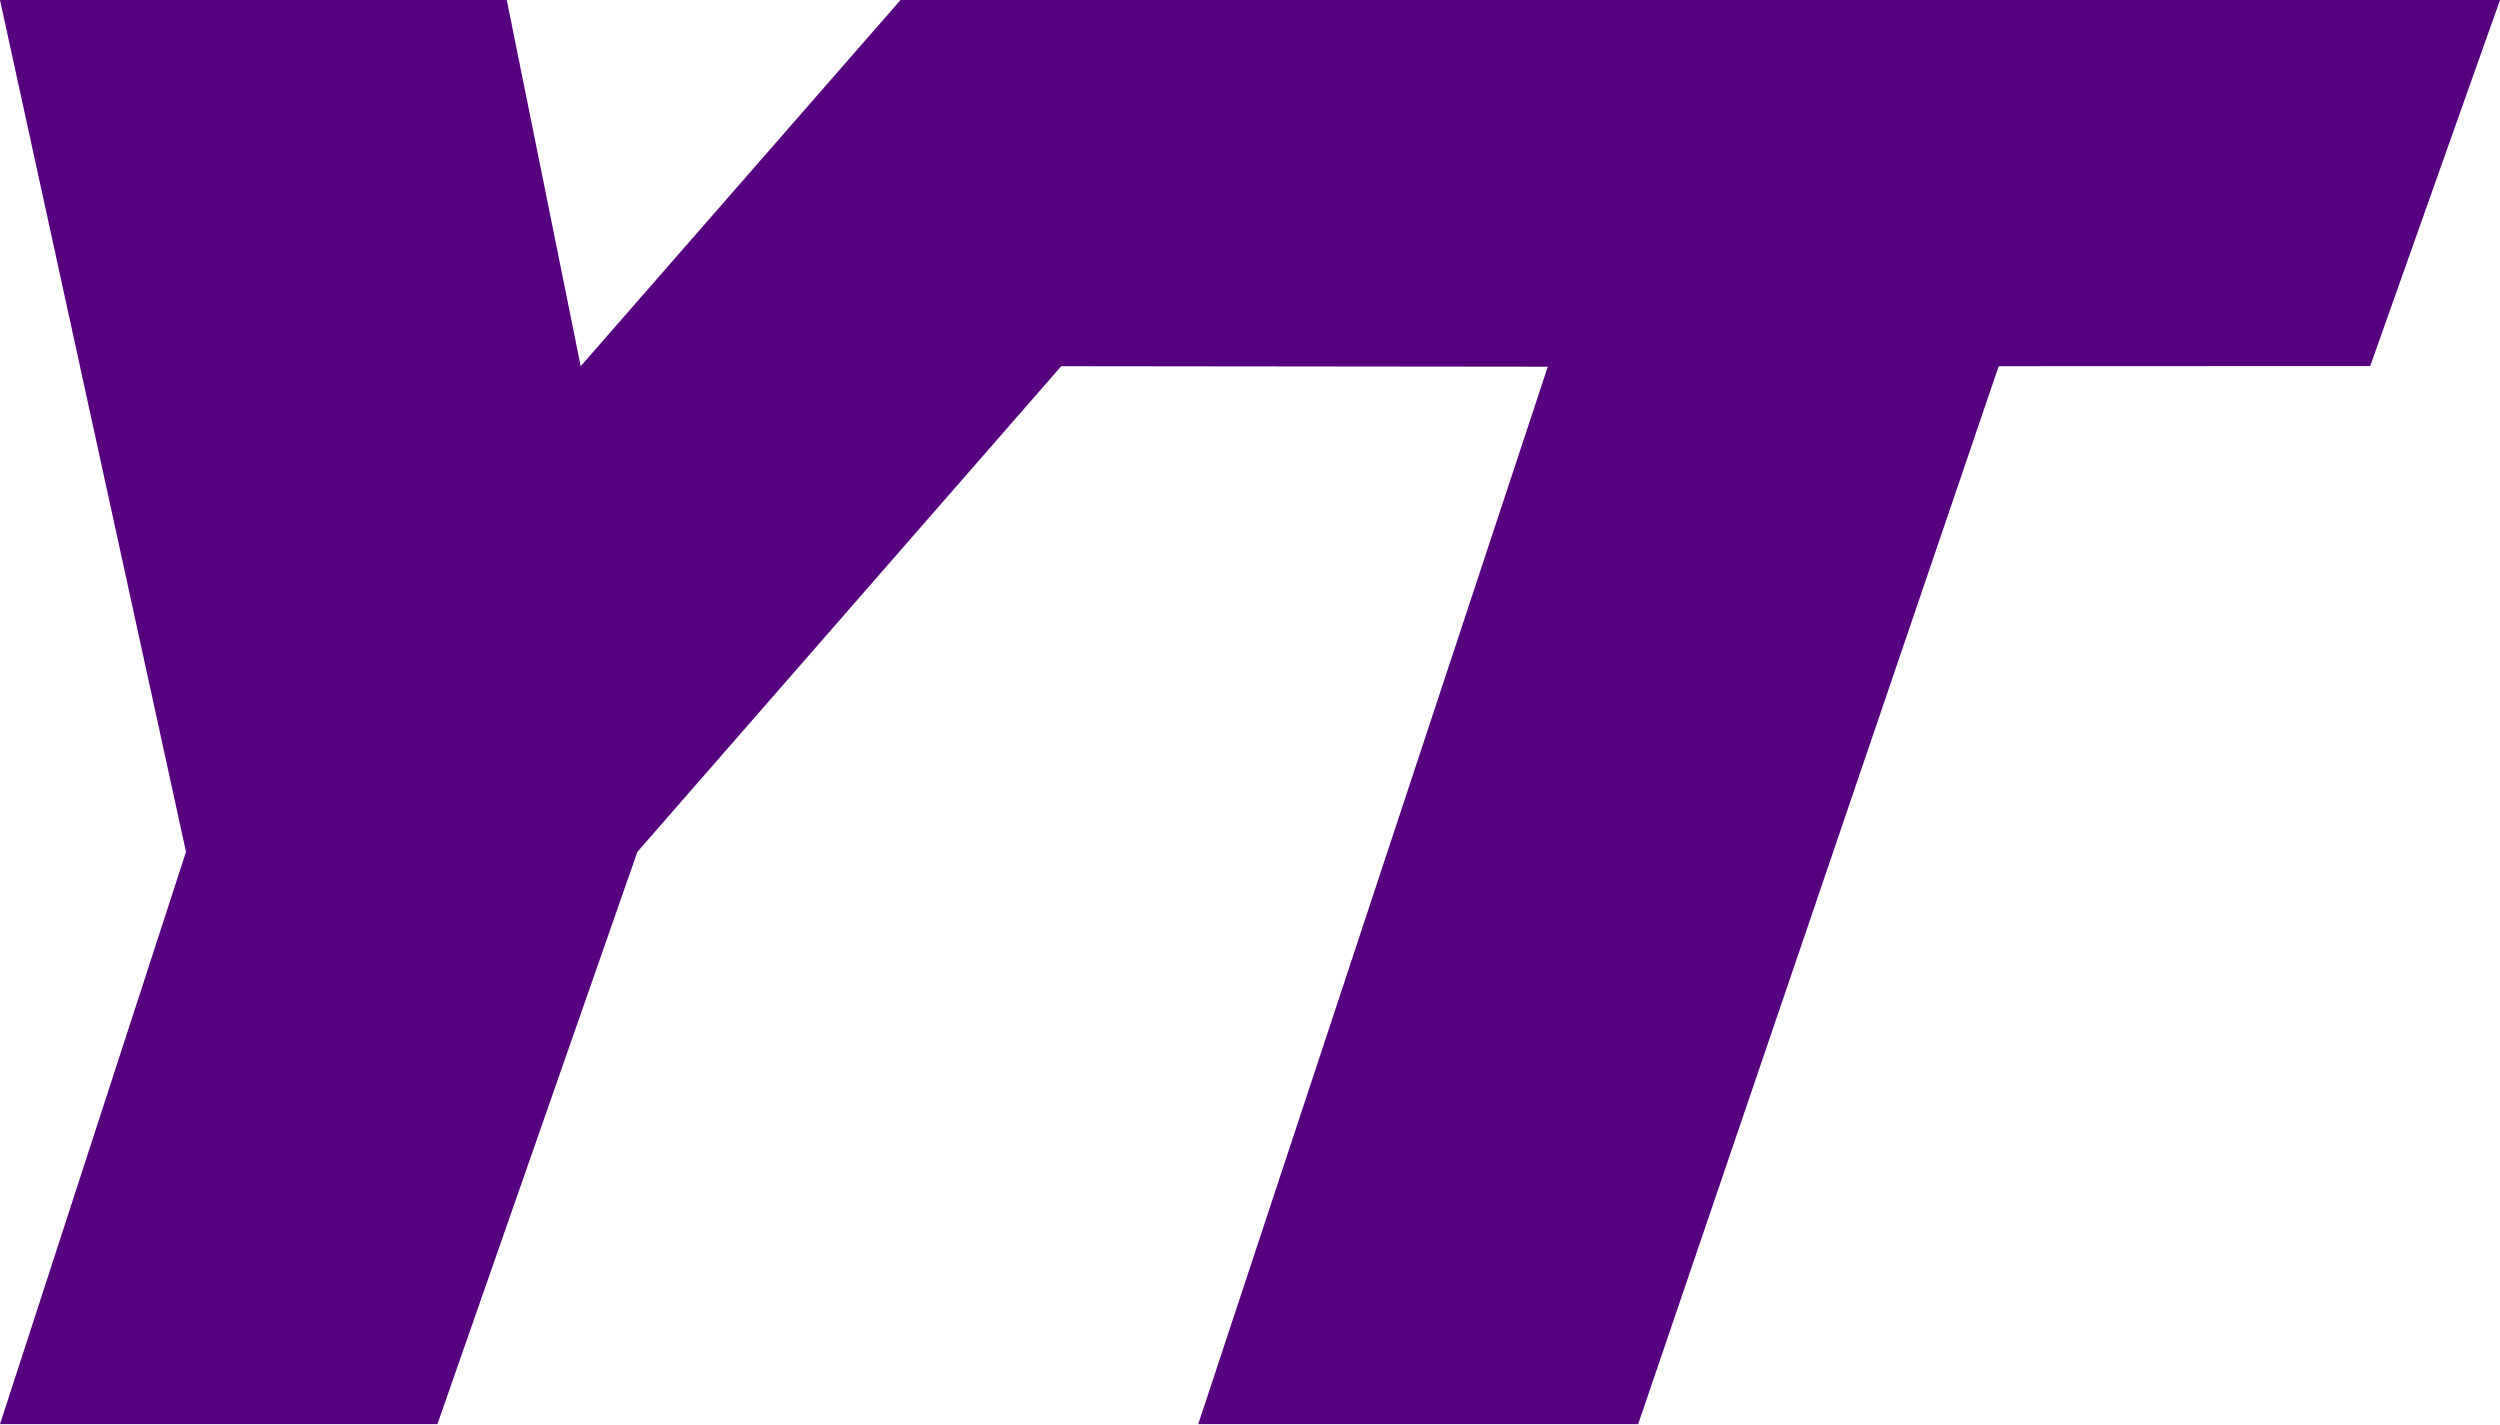
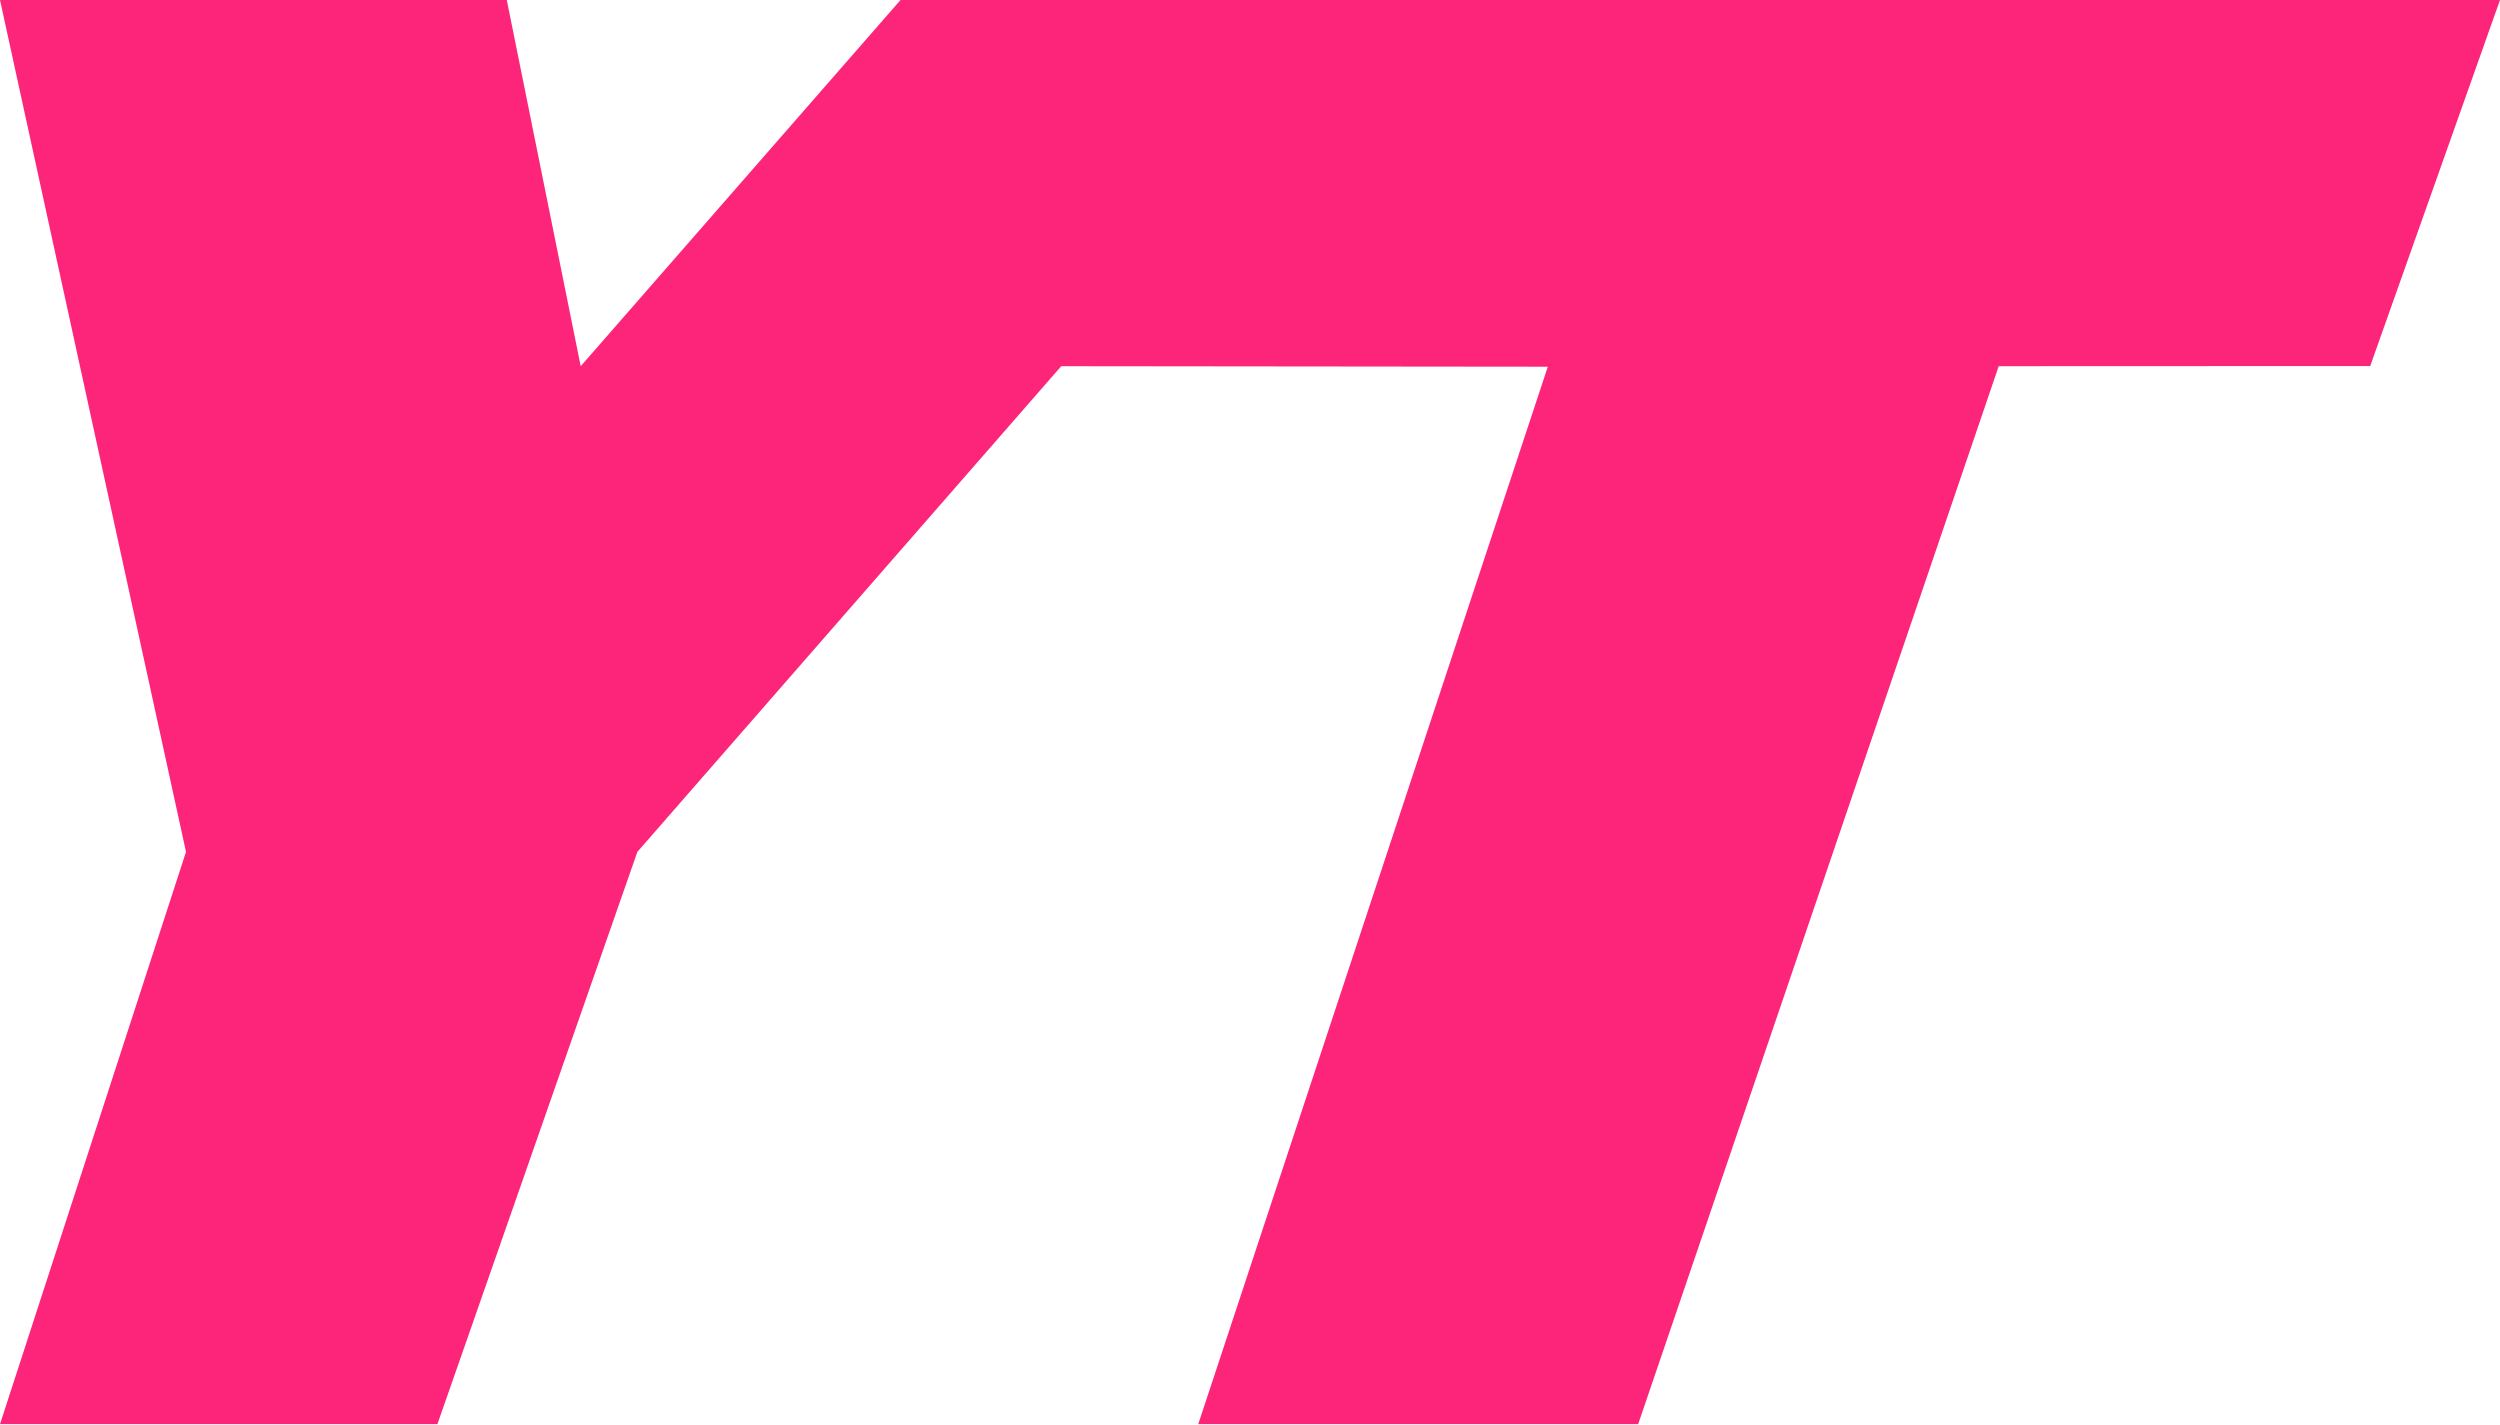
<svg xmlns="http://www.w3.org/2000/svg" width="135mm" height="76.904mm" viewBox="0 0 135 76.904" version="1.1" id="svg5">
  <defs id="defs2" />
  <g id="layer1">
-     <path style="fill:#57007f;fill-opacity:1;stroke-width:1.099" d="M 10.044,46.001 0,-3.704009e-7 H 27.366 L 31.358,19.775 48.629,-3.704009e-7 H 135 L 127.991,19.766 107.93,19.774 88.461,76.904 H 64.705 L 83.581,19.803 57.306,19.775 34.418,46.001 23.62,76.904 H 0 Z" id="path854" />
+     <rect style="fill:none;fill-opacity:1;stroke-width:0.352" id="rect930" width="135" height="135" x="7.1054274e-15" y="-29.048" ry="0" />
+   </g>
+   <g id="layer2">
+     <path style="fill:#fd257a;fill-opacity:1;stroke-width:1.099" d="M 10.044,46.001 -4.9999999e-7,1.6430664e-7 H 27.366 L 31.358,19.775 48.629,1.6430664e-7 H 135 L 127.991,19.766 107.93,19.774 88.461,76.904 H 64.705 L 83.581,19.803 57.306,19.775 34.418,46.001 23.62,76.904 H -4.9999999e-7 Z" id="path854" />
  </g>
</svg>
